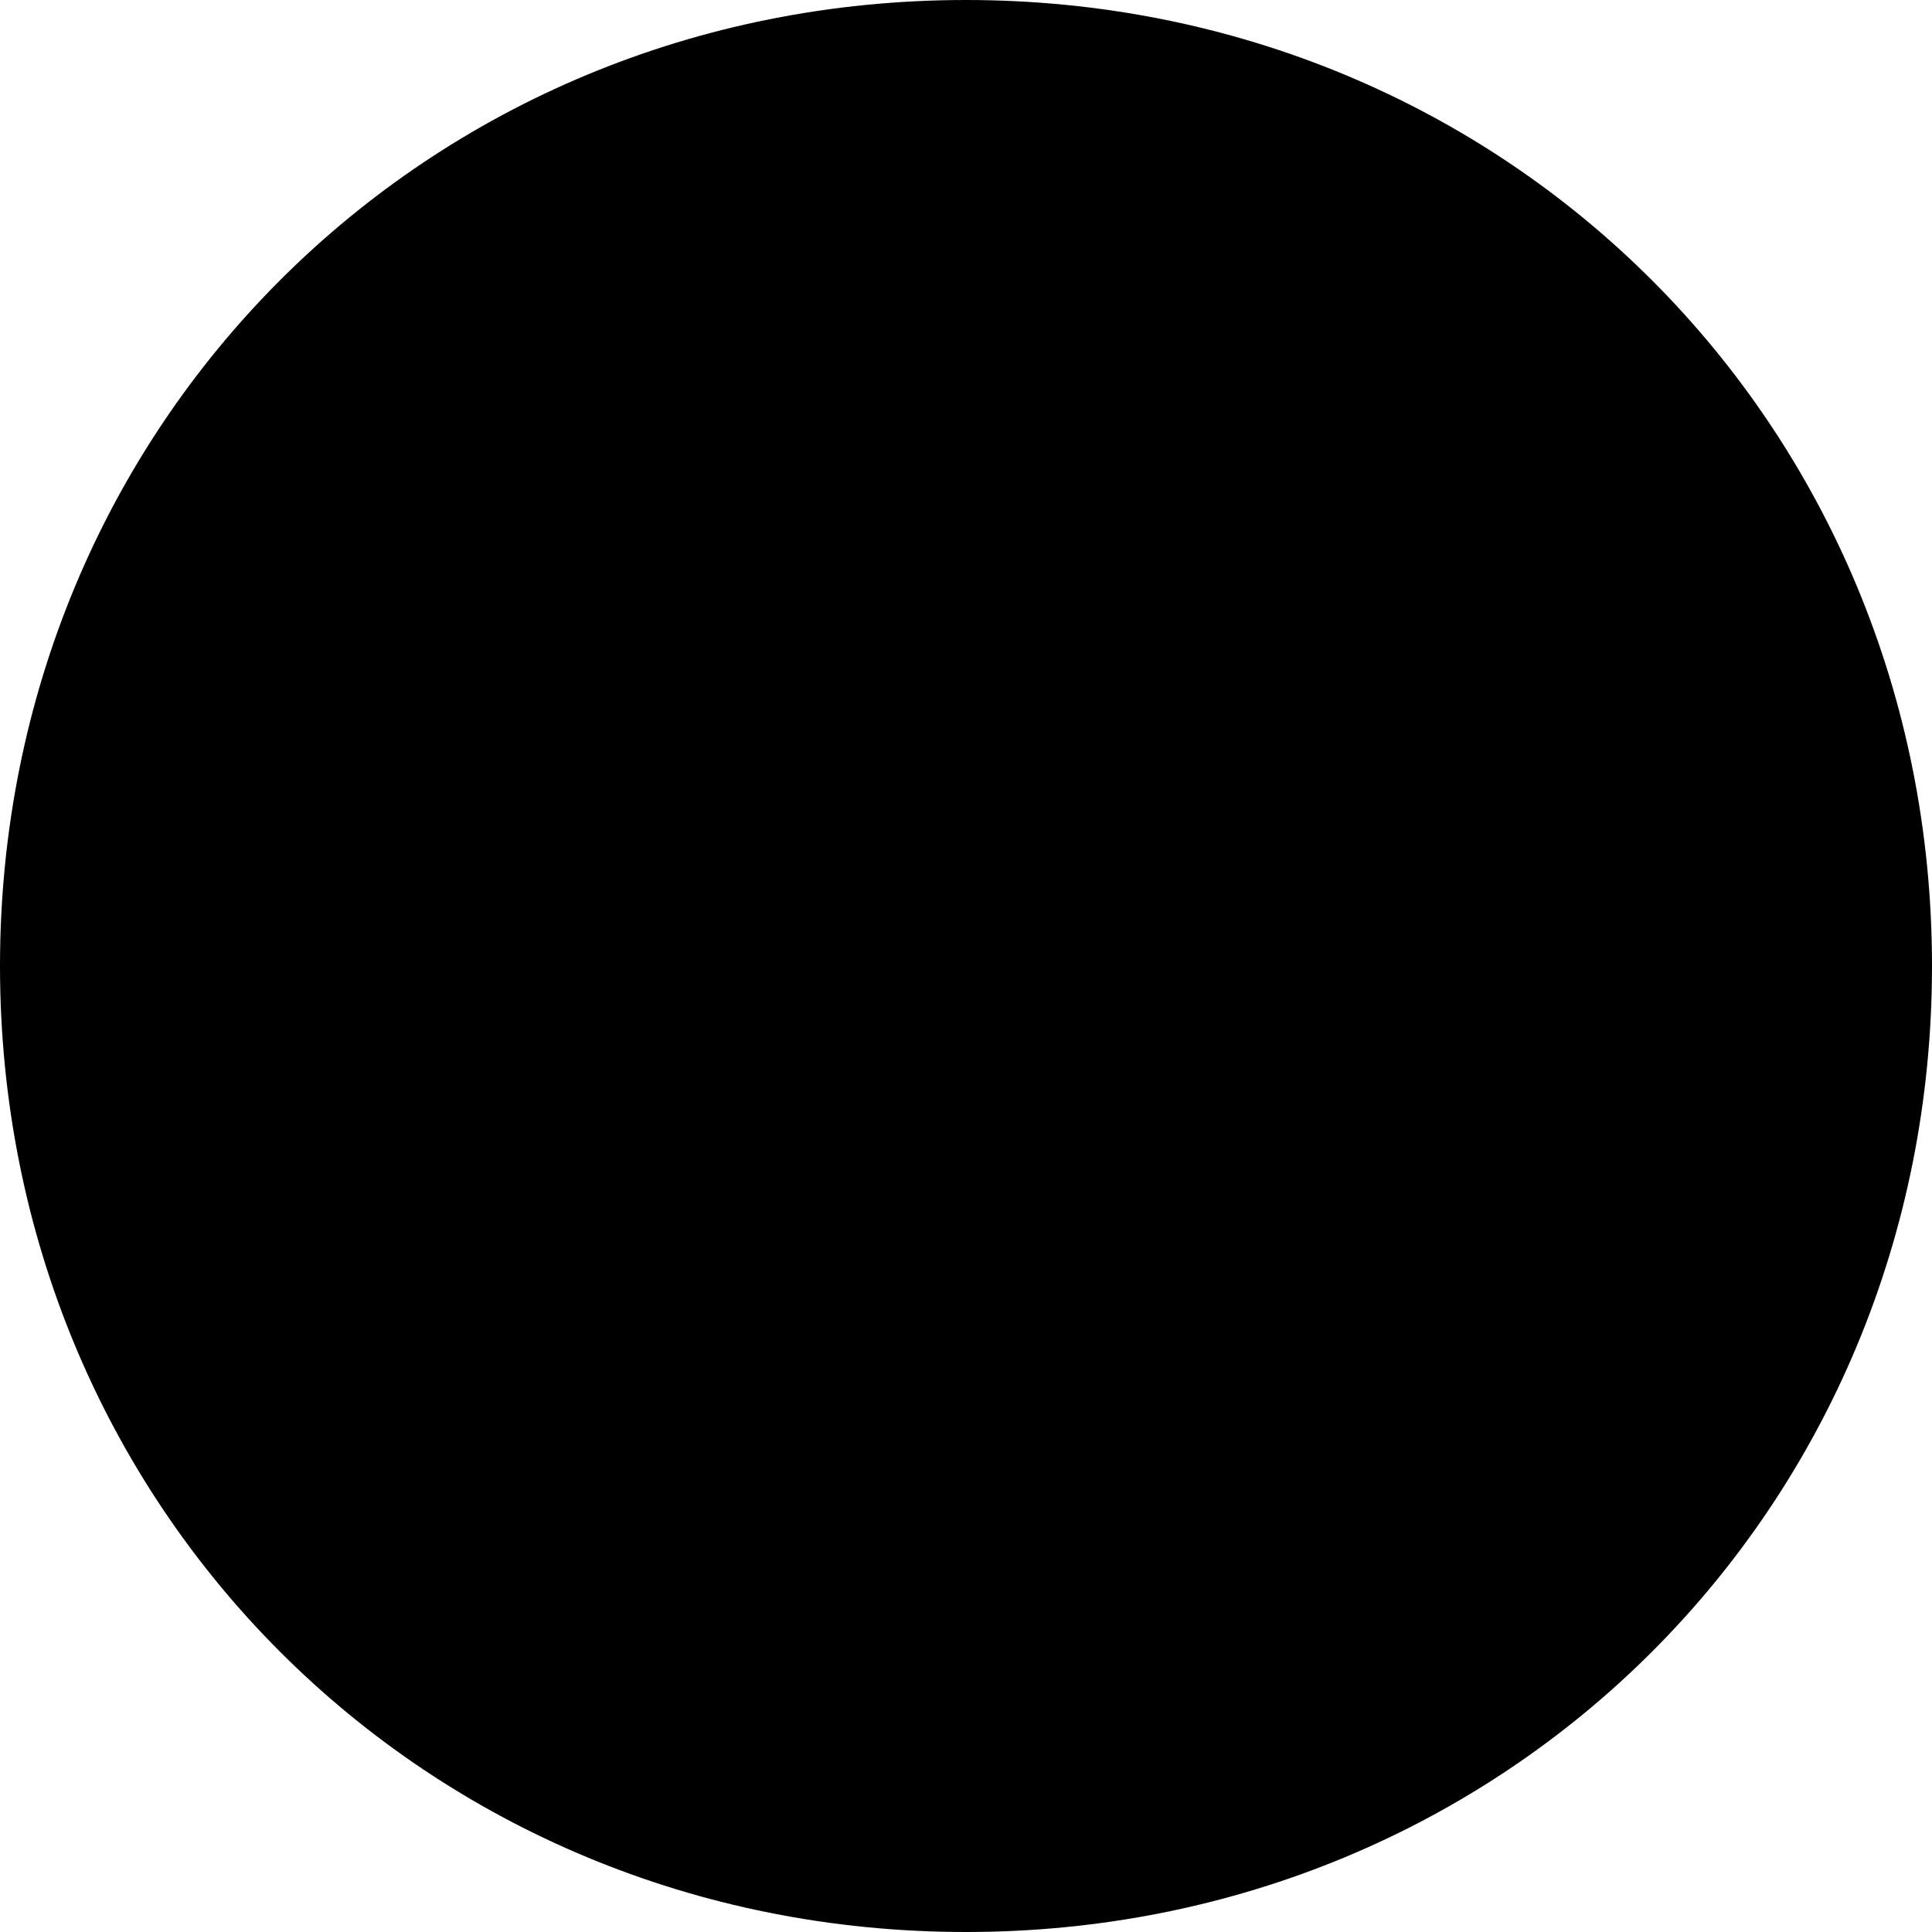
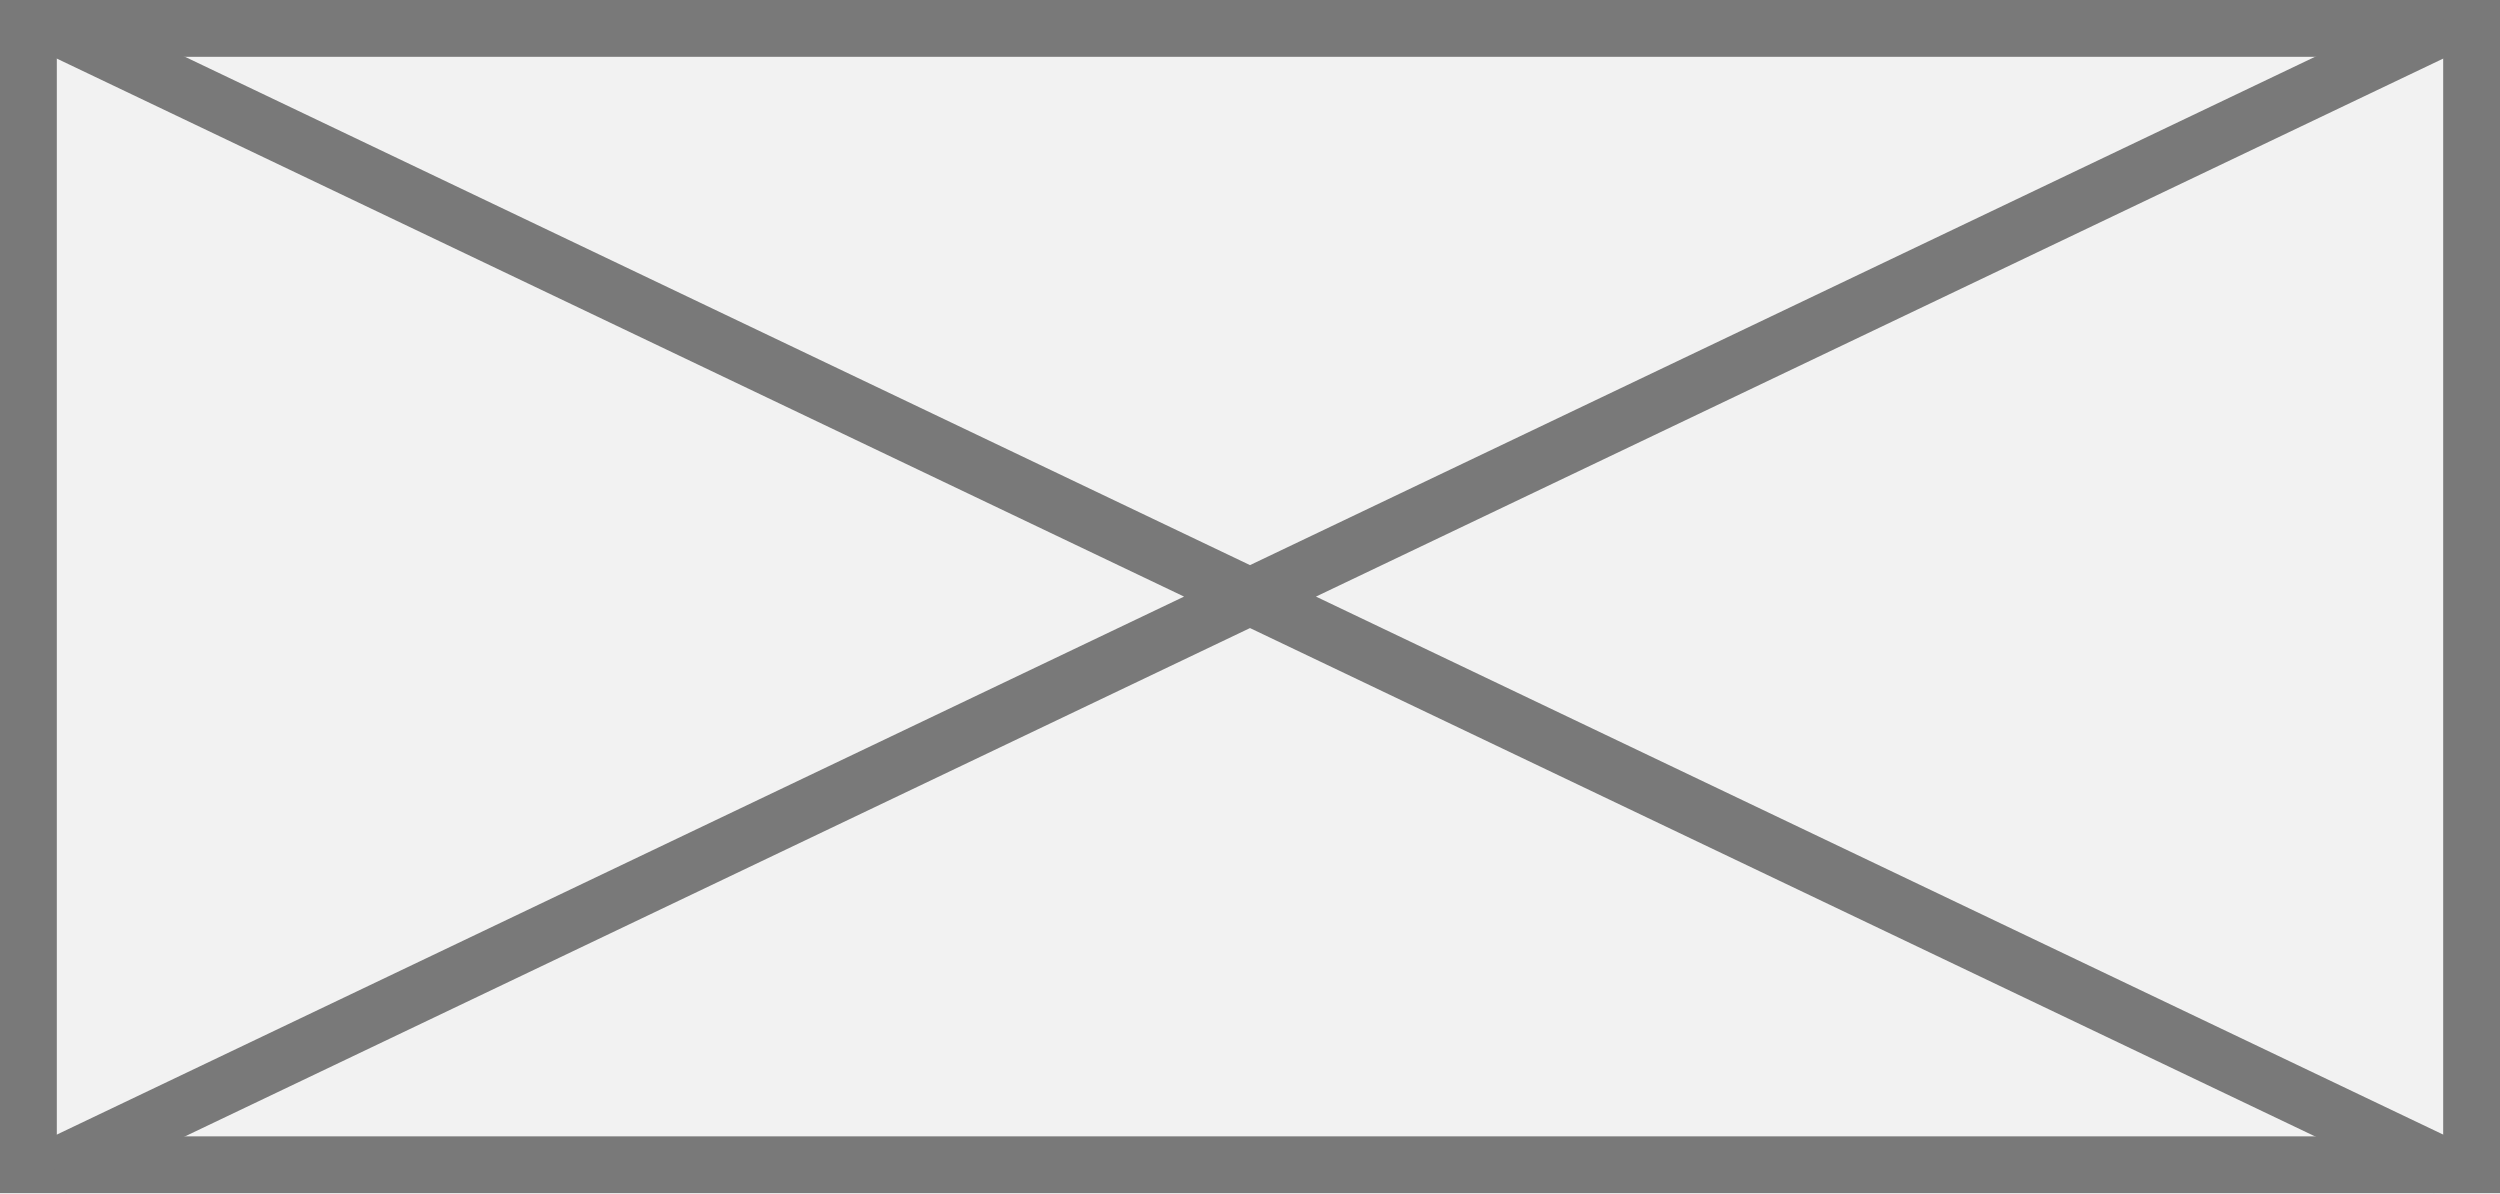
- <svg xmlns="http://www.w3.org/2000/svg" version="1.1" width="5px" height="5px">
-   <g transform="matrix(1 0 0 1 -352 -564 )">
-     <path d="M 354.5 564  C 355.9 564  357 565.1  357 566.5  C 357 567.9  355.9 569  354.5 569  C 353.1 569  352 567.9  352 566.5  C 352 565.1  353.1 564  354.5 564  Z " fill-rule="nonzero" fill="#000000" stroke="none" />
+ <svg xmlns="http://www.w3.org/2000/svg" version="1.1" width="44px" height="21px">
+   <g transform="matrix(1 0 0 1 -22 -18 )">
+     <path d="M 22.5 18.5  L 65.5 18.5  L 65.5 38.5  L 22.5 38.5  L 22.5 18.5  Z " fill-rule="nonzero" fill="#f2f2f2" stroke="none" />
+     <path d="M 22.5 18.5  L 65.5 18.5  L 65.5 38.5  L 22.5 38.5  L 22.5 18.5  Z " stroke-width="1" stroke="#797979" fill="none" />
+     <path d="M 22.945 18.451  L 65.055 38.549  M 65.055 18.451  L 22.945 38.549  " stroke-width="1" stroke="#797979" fill="none" />
  </g>
</svg>
